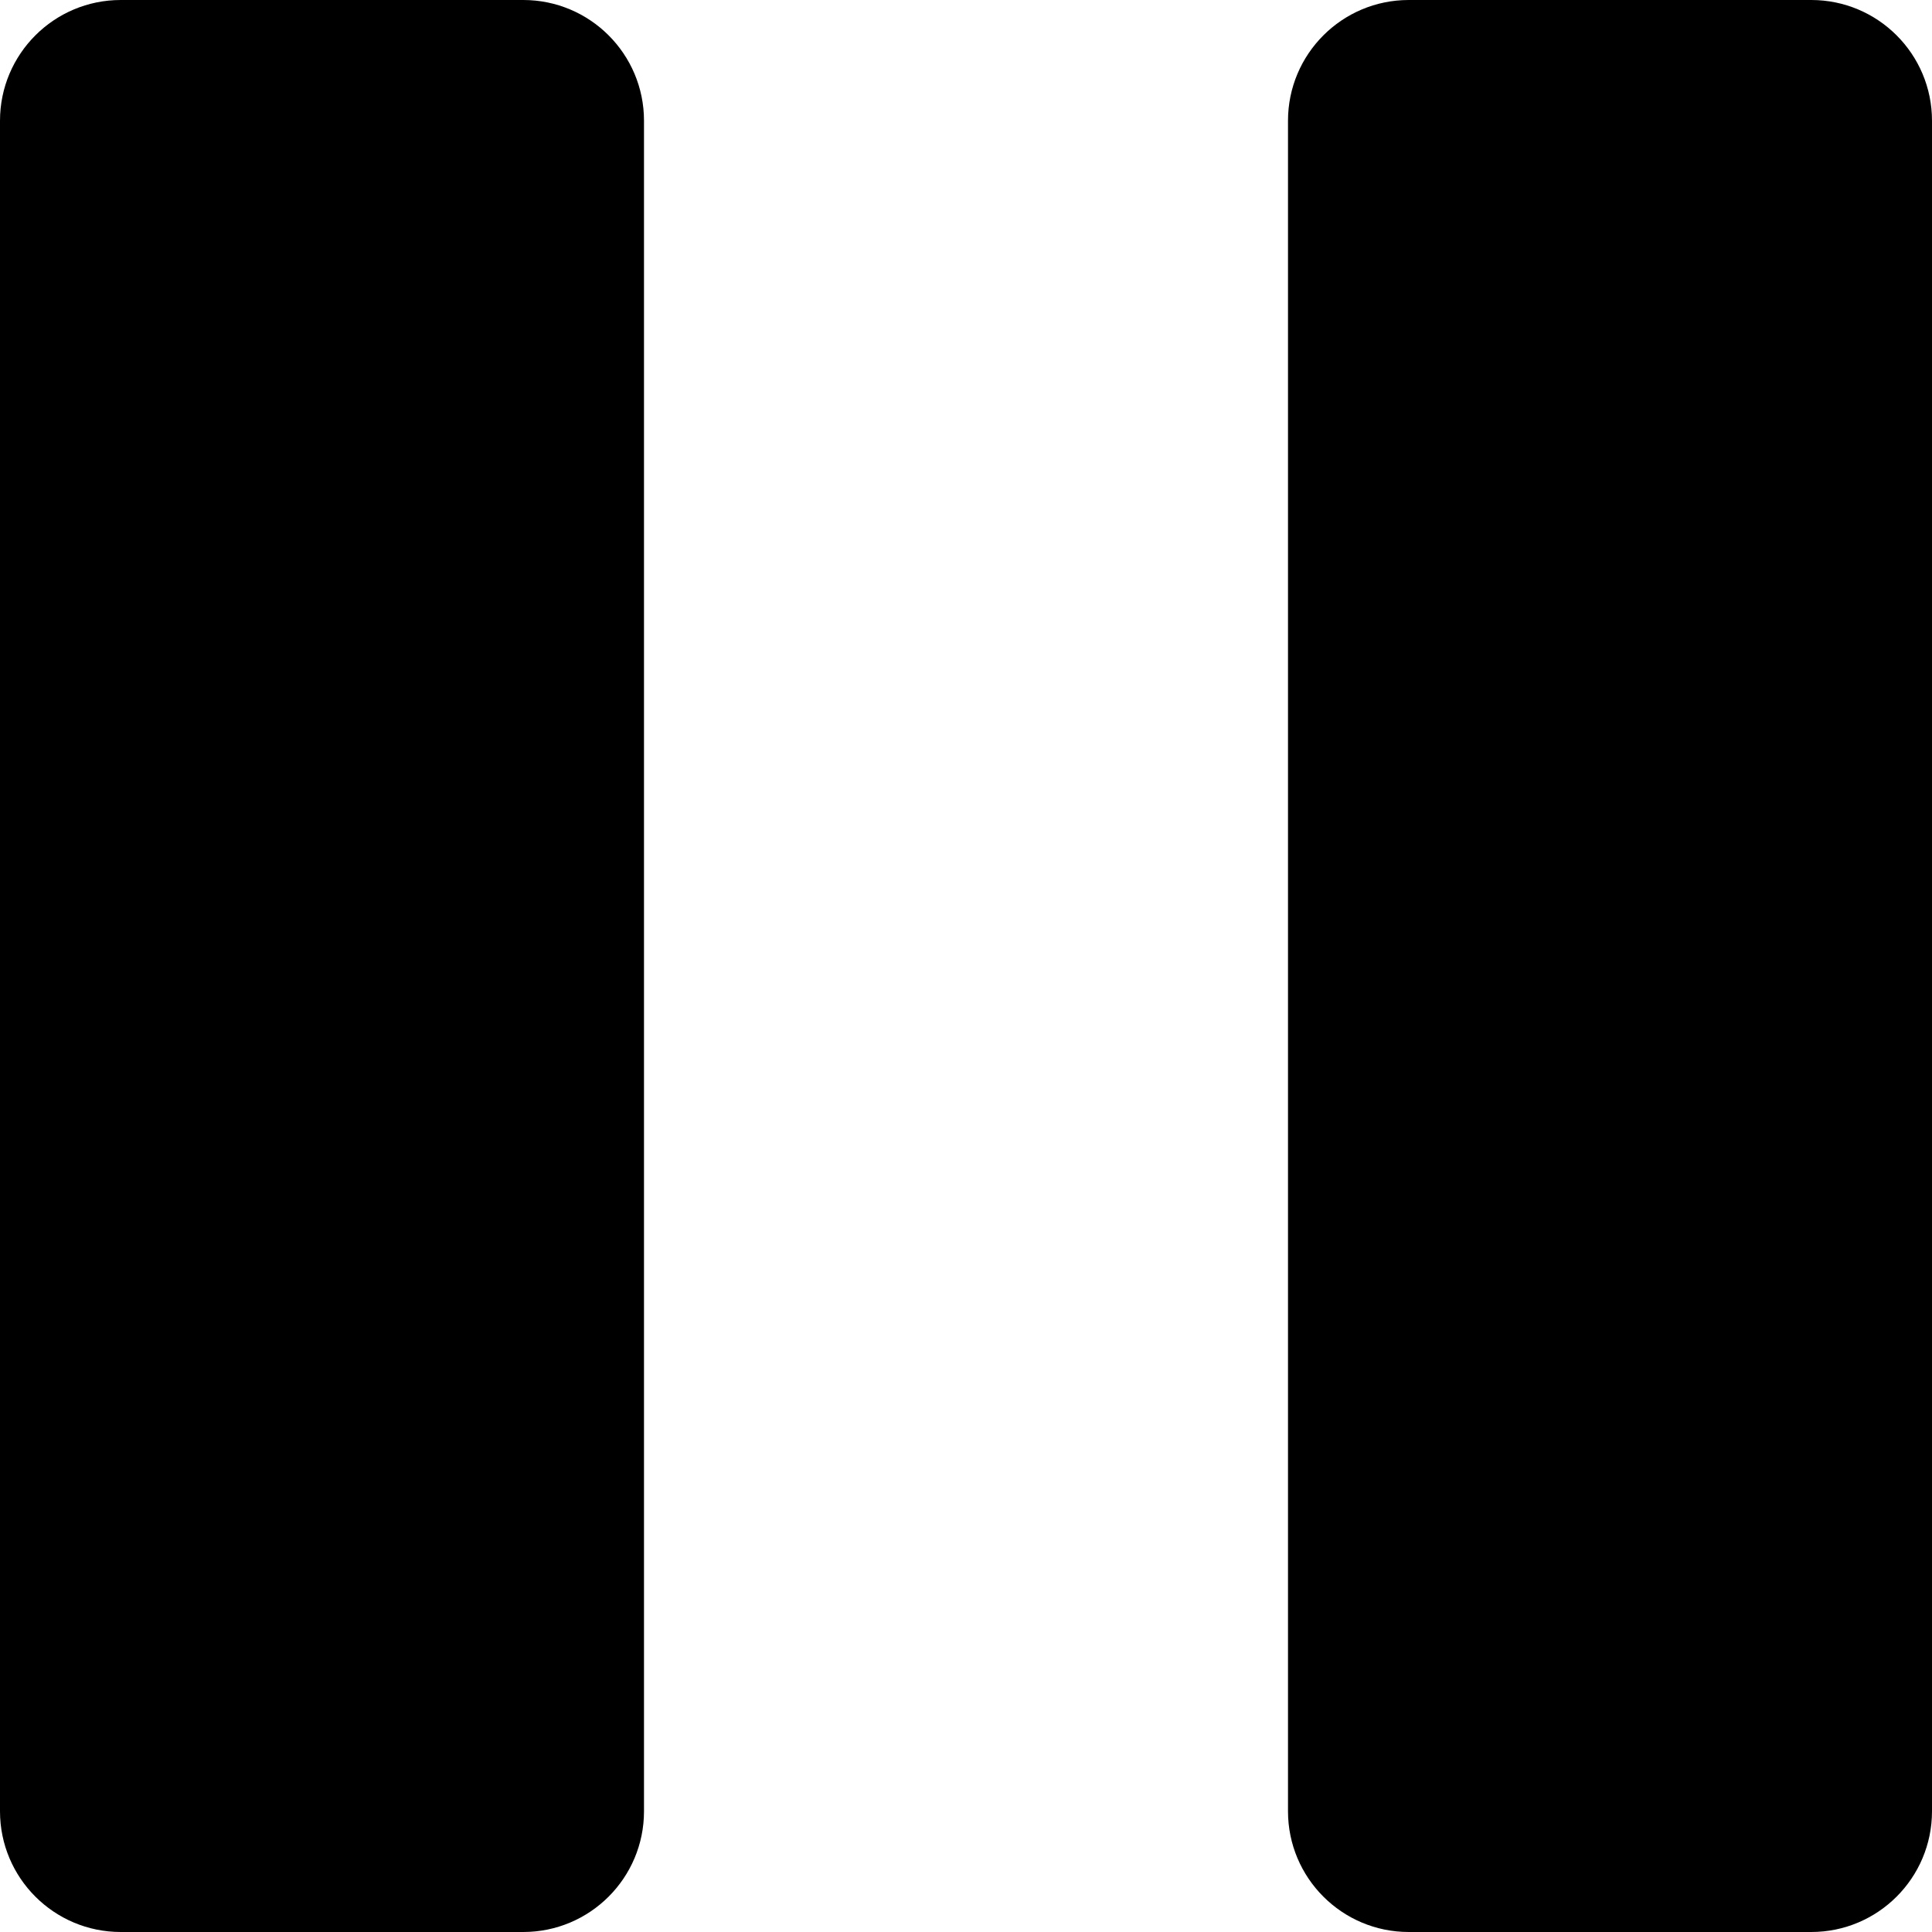
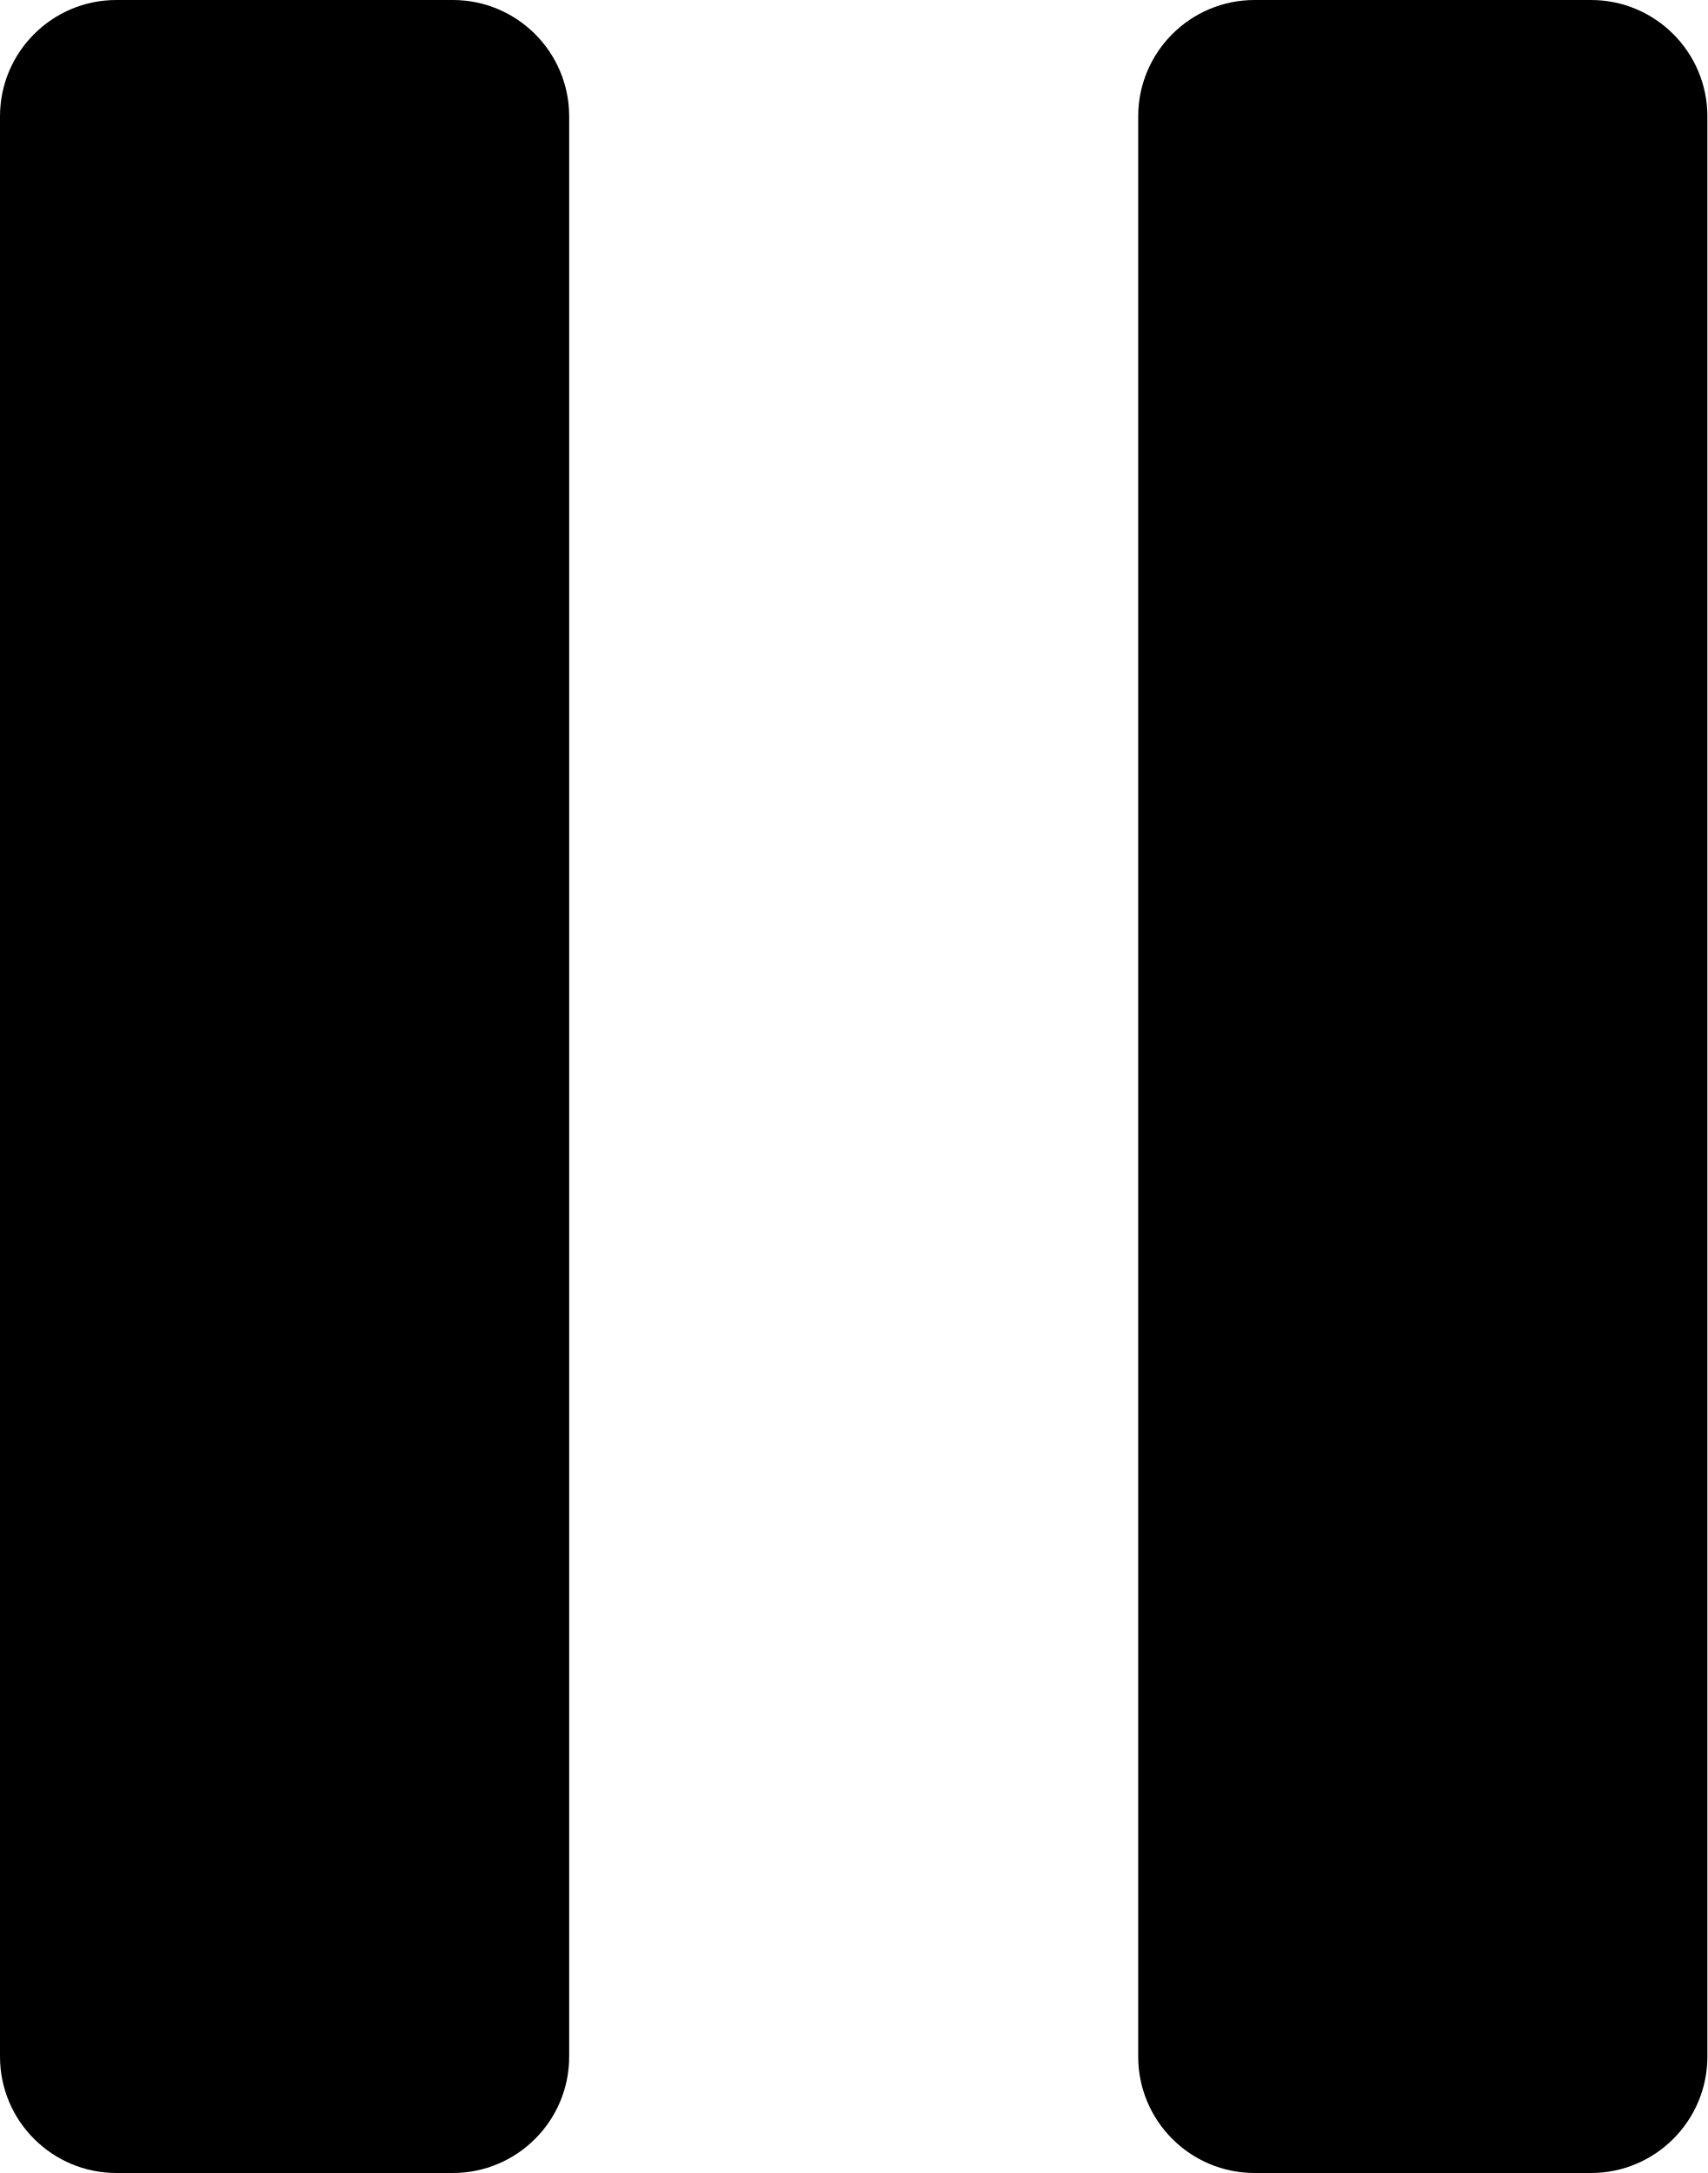
- <svg xmlns="http://www.w3.org/2000/svg" width="100%" height="100%" viewBox="0 0 12 12" fill="none">
-   <rect width="4" height="12" rx="0.75" fill="black" />
-   <rect x="8" width="4" height="12" rx="0.75" fill="black" />
+ <svg xmlns="http://www.w3.org/2000/svg" width="11" height="14" viewBox="0 0 11 14" fill="none">
+   <rect width="3.667" height="14" rx="0.75" fill="black" />
+   <rect x="7.333" width="3.667" height="14" rx="0.75" fill="black" />
</svg>
